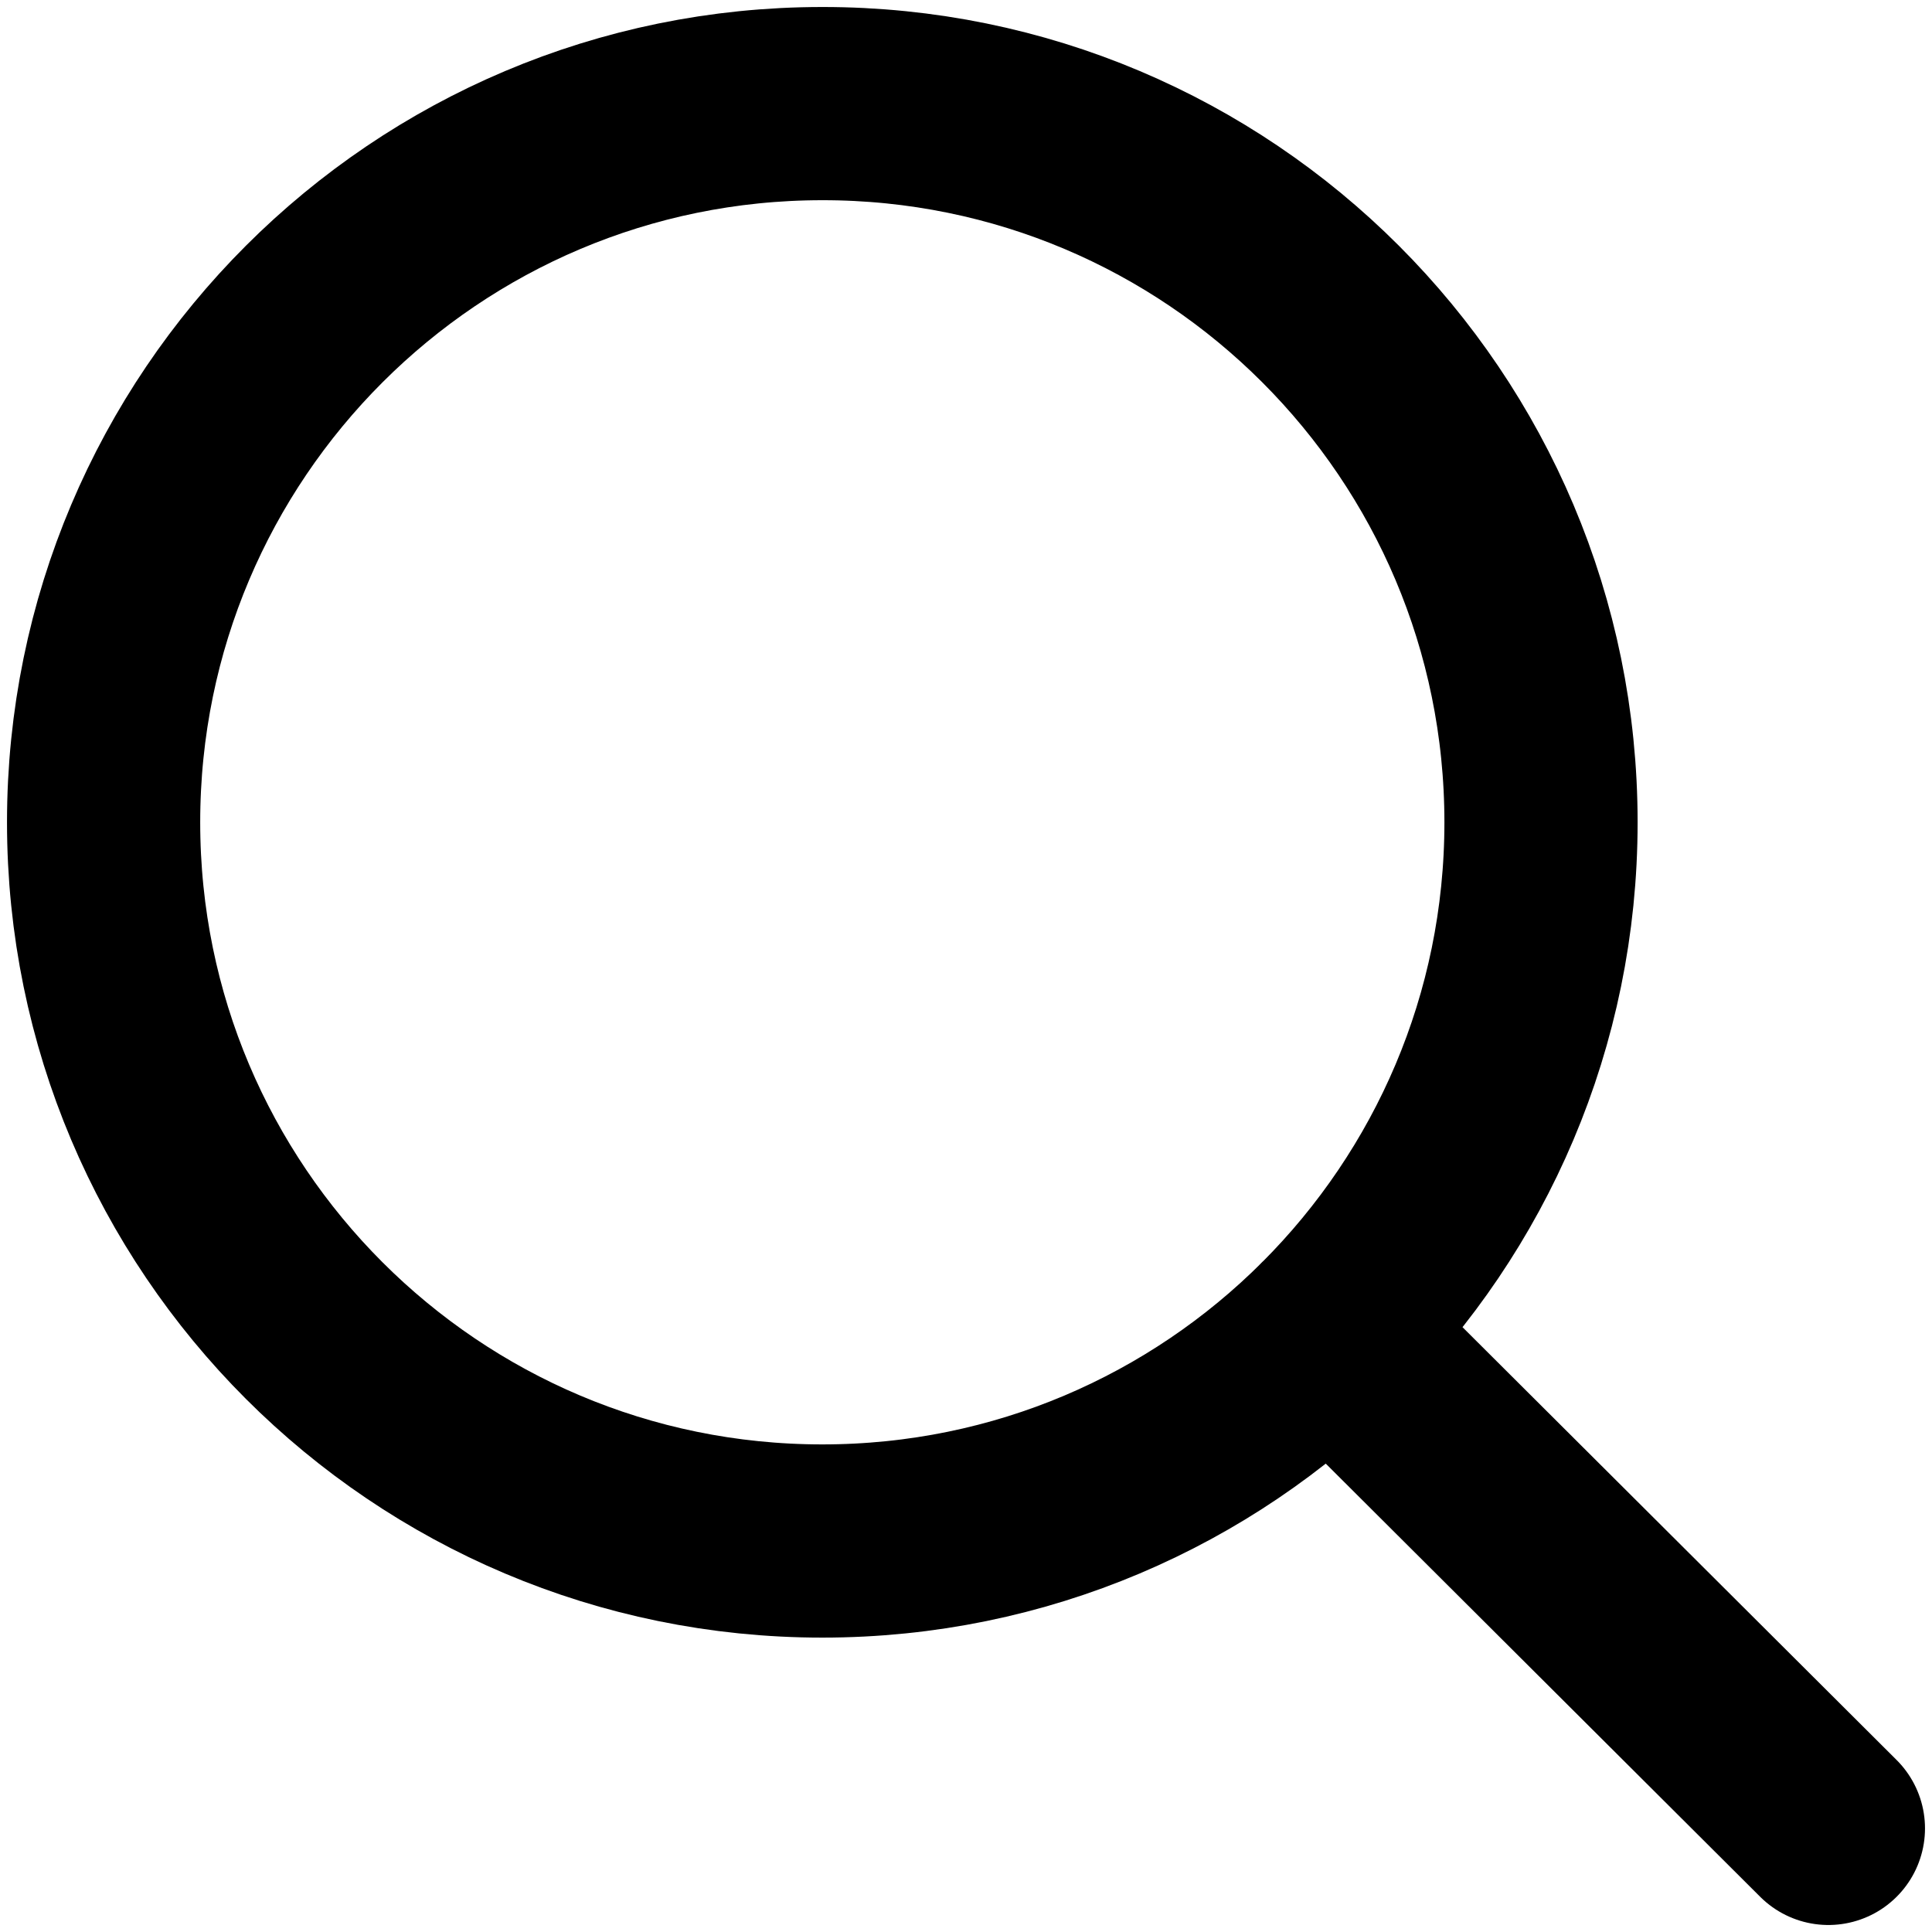
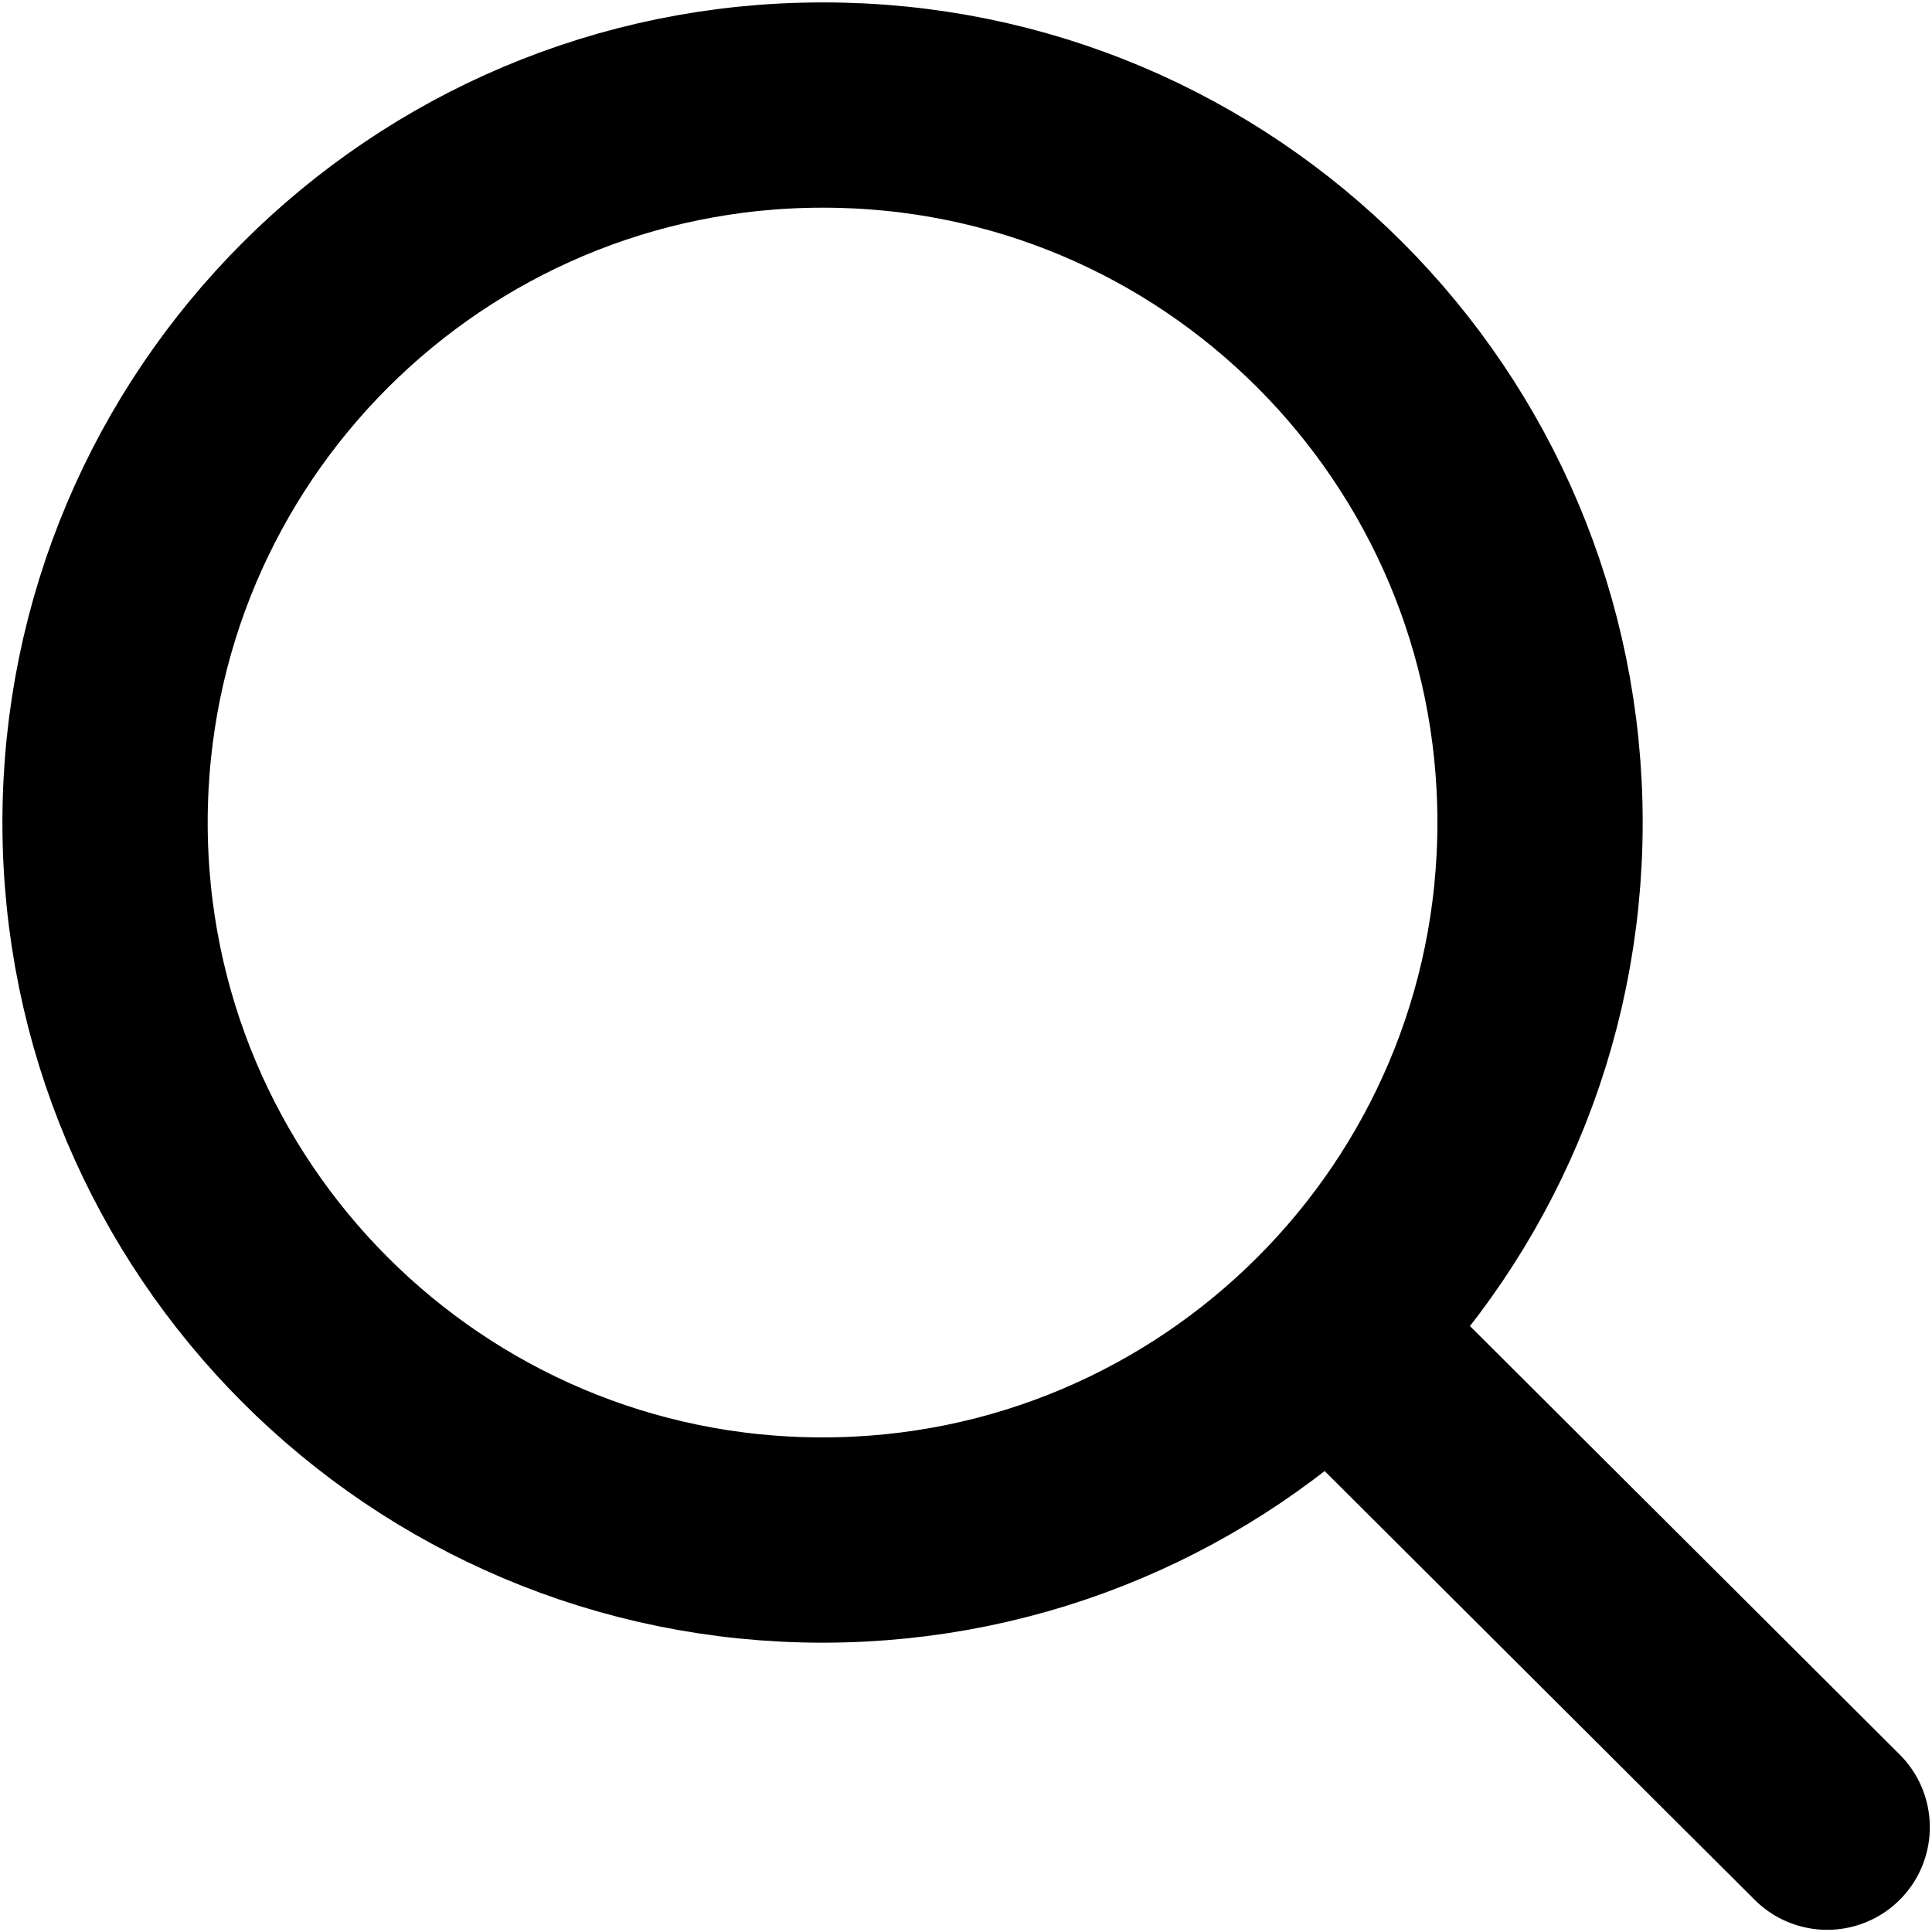
<svg xmlns="http://www.w3.org/2000/svg" version="1.1" id="레이어_1" x="0px" y="0px" viewBox="0 0 800 800" style="enable-background:new 0 0 800 800;" xml:space="preserve">
  <style type="text/css">
- 	.st0{fill:none;stroke:#000000;stroke-width:80;stroke-linecap:round;stroke-linejoin:round;stroke-miterlimit:133.333;}
+ 	.st0{fill:none;stroke:#000000;stroke-width:85;stroke-linecap:round;stroke-linejoin:round;stroke-miterlimit:133.333;}
</style>
-   <path class="st0" d="M550.6,551.2l206.5,205.9 M638.1,340.5c0,164.4-133.3,297.6-297.6,297.6c-164.4,0-297.6-133.3-297.6-297.6  c0-164.4,133.3-297.6,297.6-297.6C504.9,42.8,638.1,176.1,638.1,340.5z" />
+   <path class="st0" d="M550.4,551l206.2,205.6 M637.7,340.6c0,164.2-133.1,297.1-297.1,297.1c-164.2,0-297.1-133.1-297.1-297.1  c0-164.2,133.1-297.1,297.1-297.1C504.7,43.3,637.7,176.4,637.7,340.6z" />
</svg>
